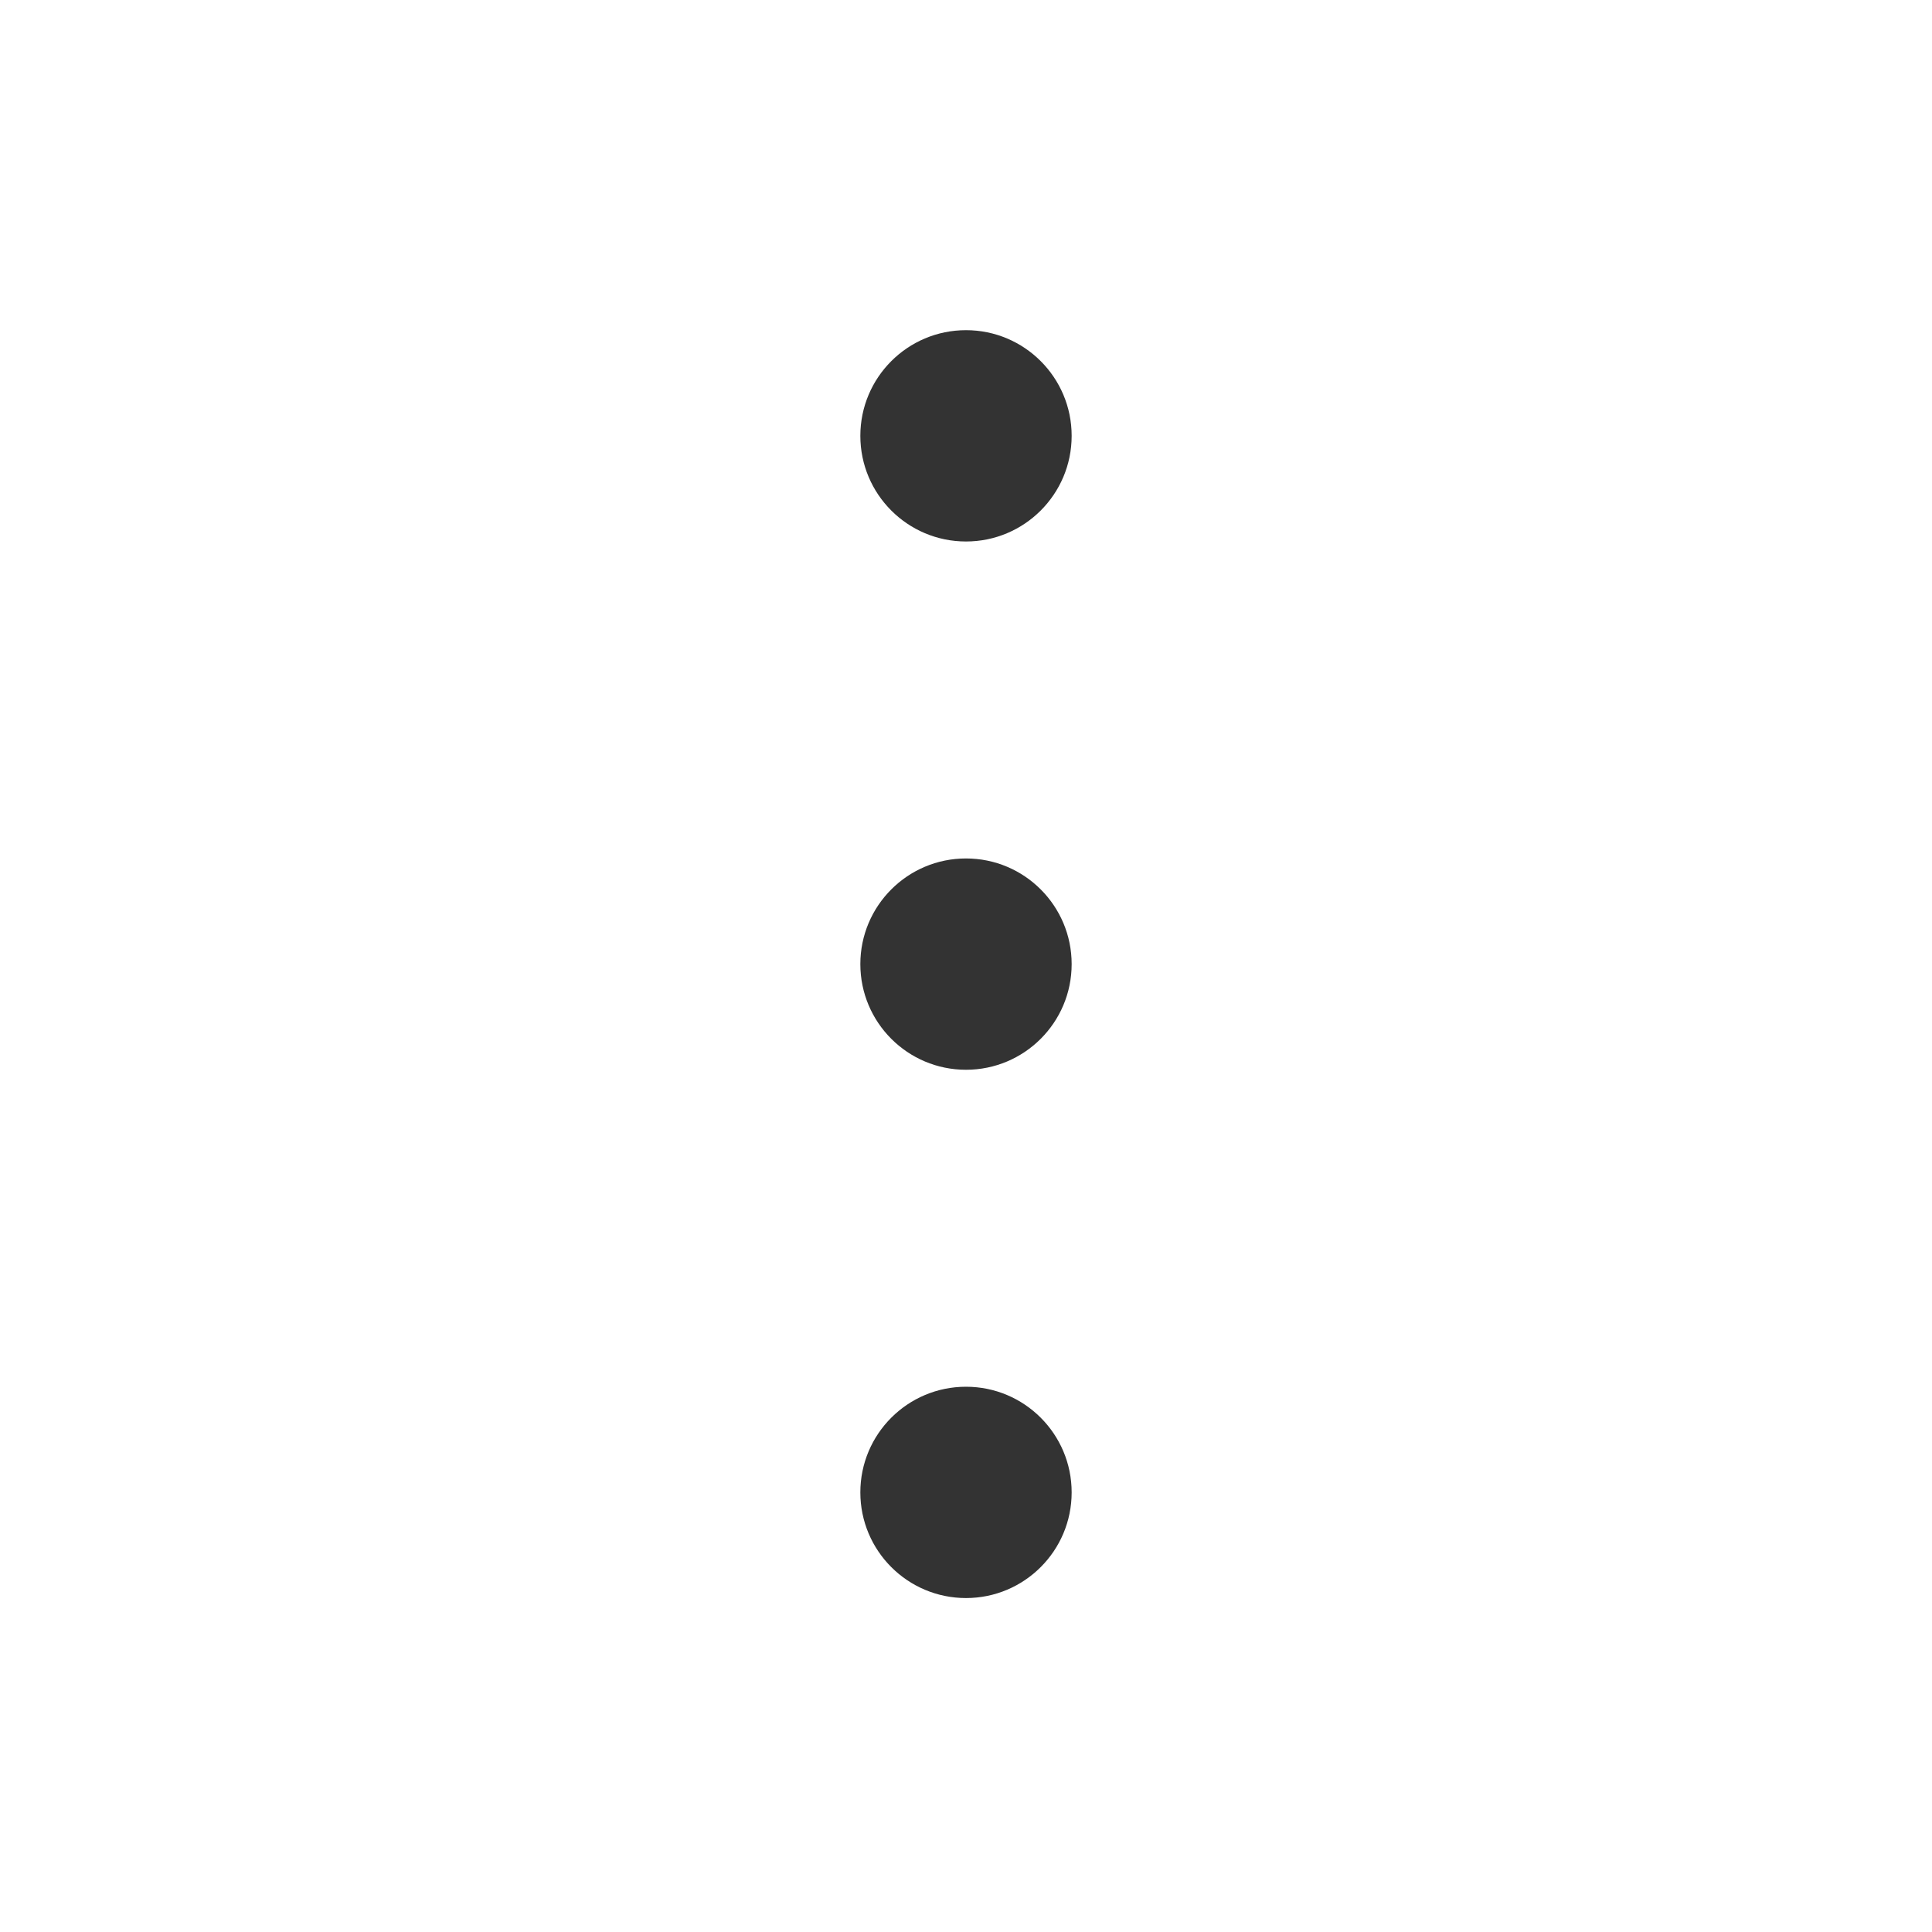
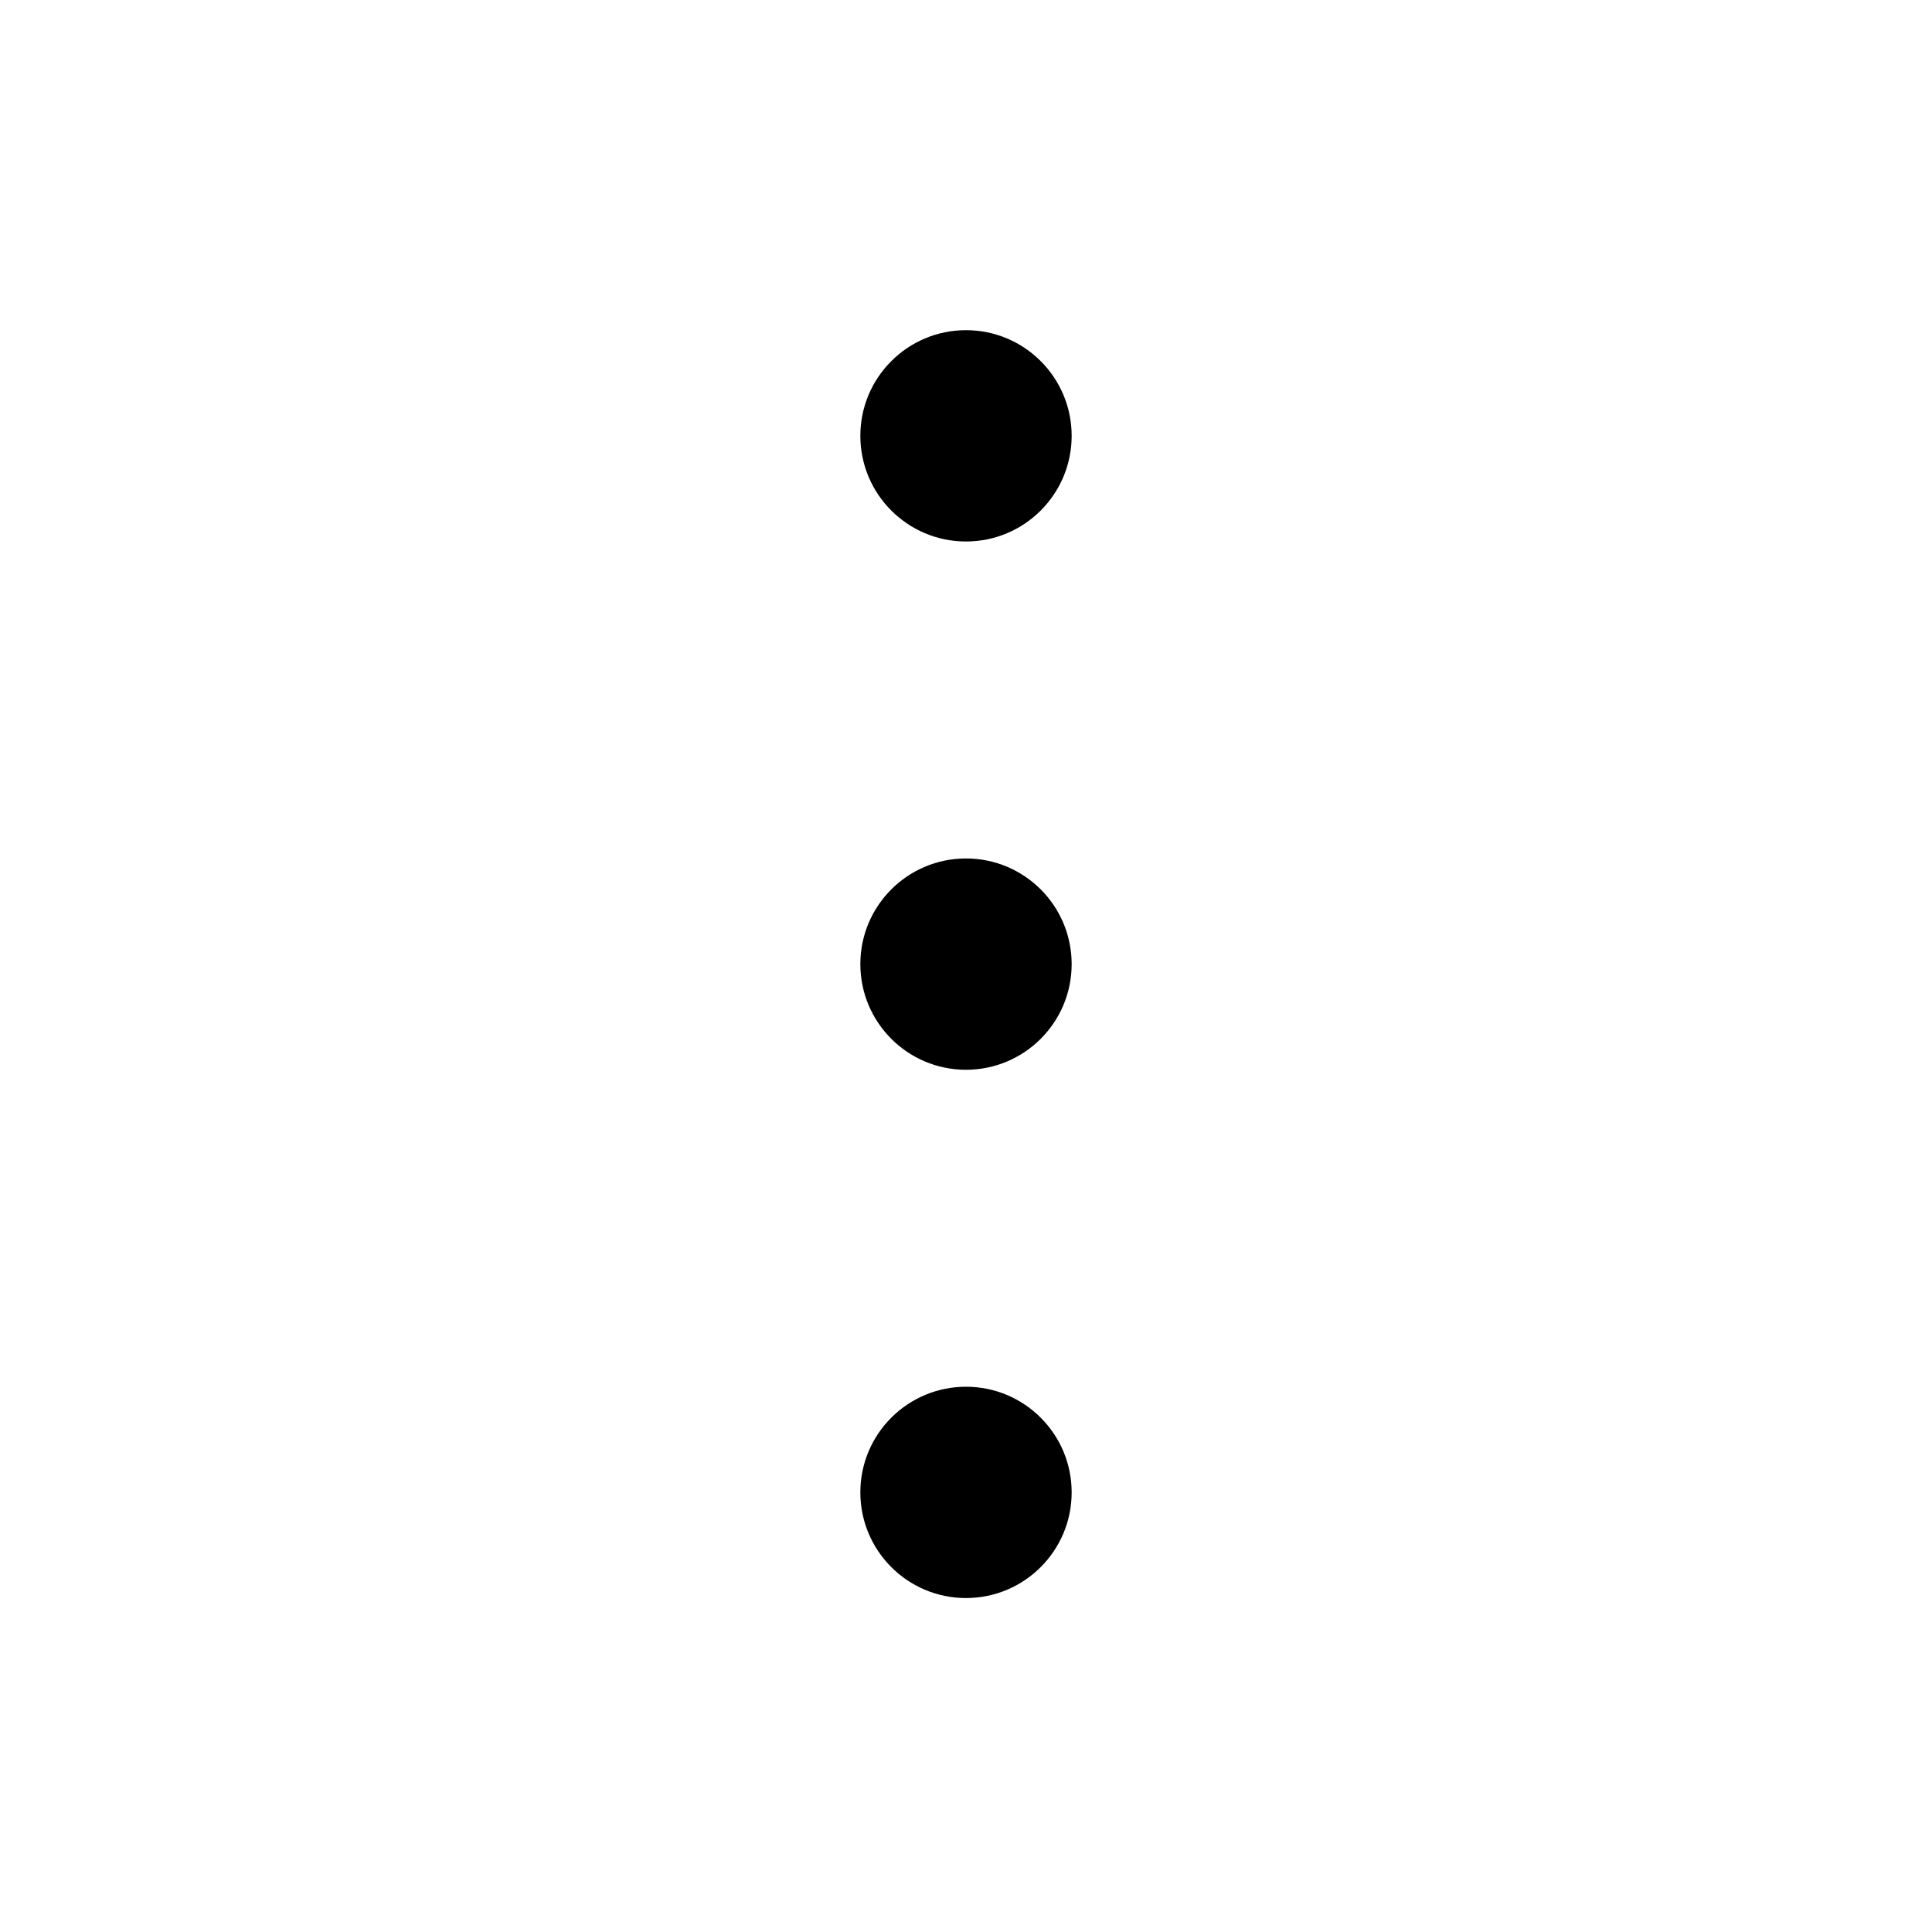
<svg xmlns="http://www.w3.org/2000/svg" viewBox="0 0 1024 1024" fill="currentColor">
-   <path fill="#333" d="M456 231a56 56 0 1 0 112 0 56 56 0 1 0-112 0zm0 280a56 56 0 1 0 112 0 56 56 0 1 0-112 0zm0 280a56 56 0 1 0 112 0 56 56 0 1 0-112 0z" />
+   <path fill="currentColor" d="M456 231a56 56 0 1 0 112 0 56 56 0 1 0-112 0zm0 280a56 56 0 1 0 112 0 56 56 0 1 0-112 0zm0 280a56 56 0 1 0 112 0 56 56 0 1 0-112 0z" />
</svg>
